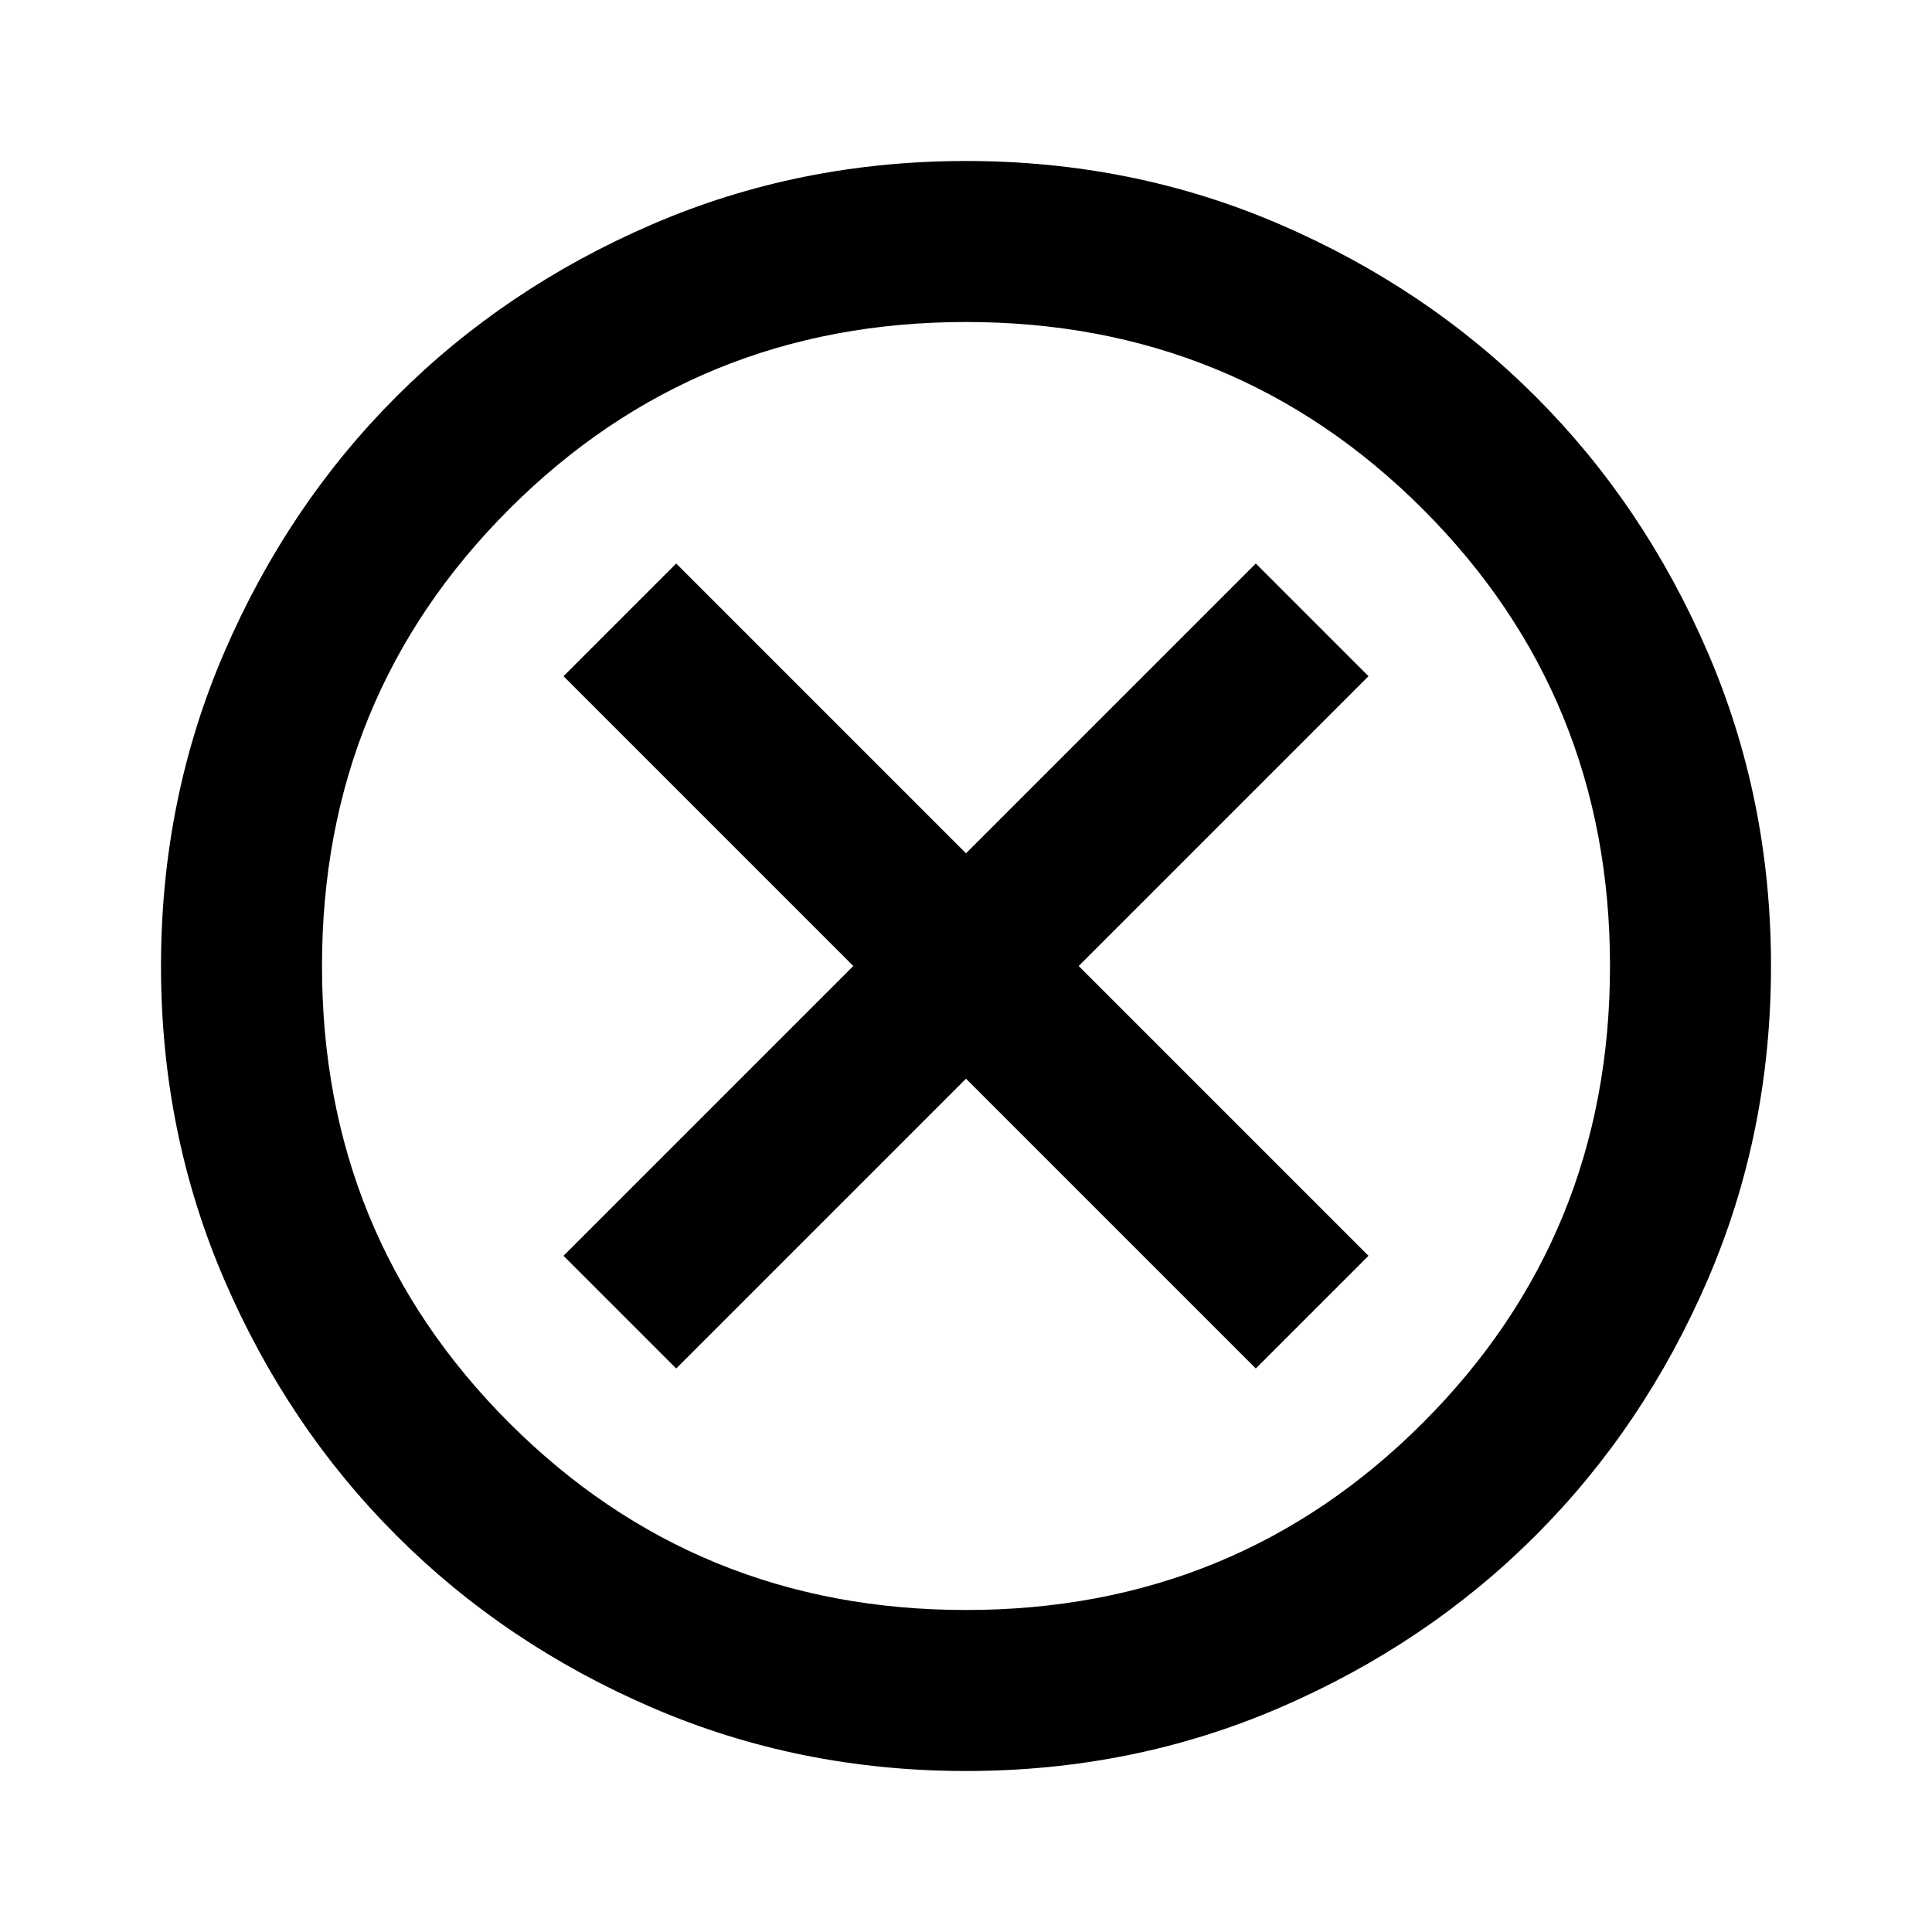
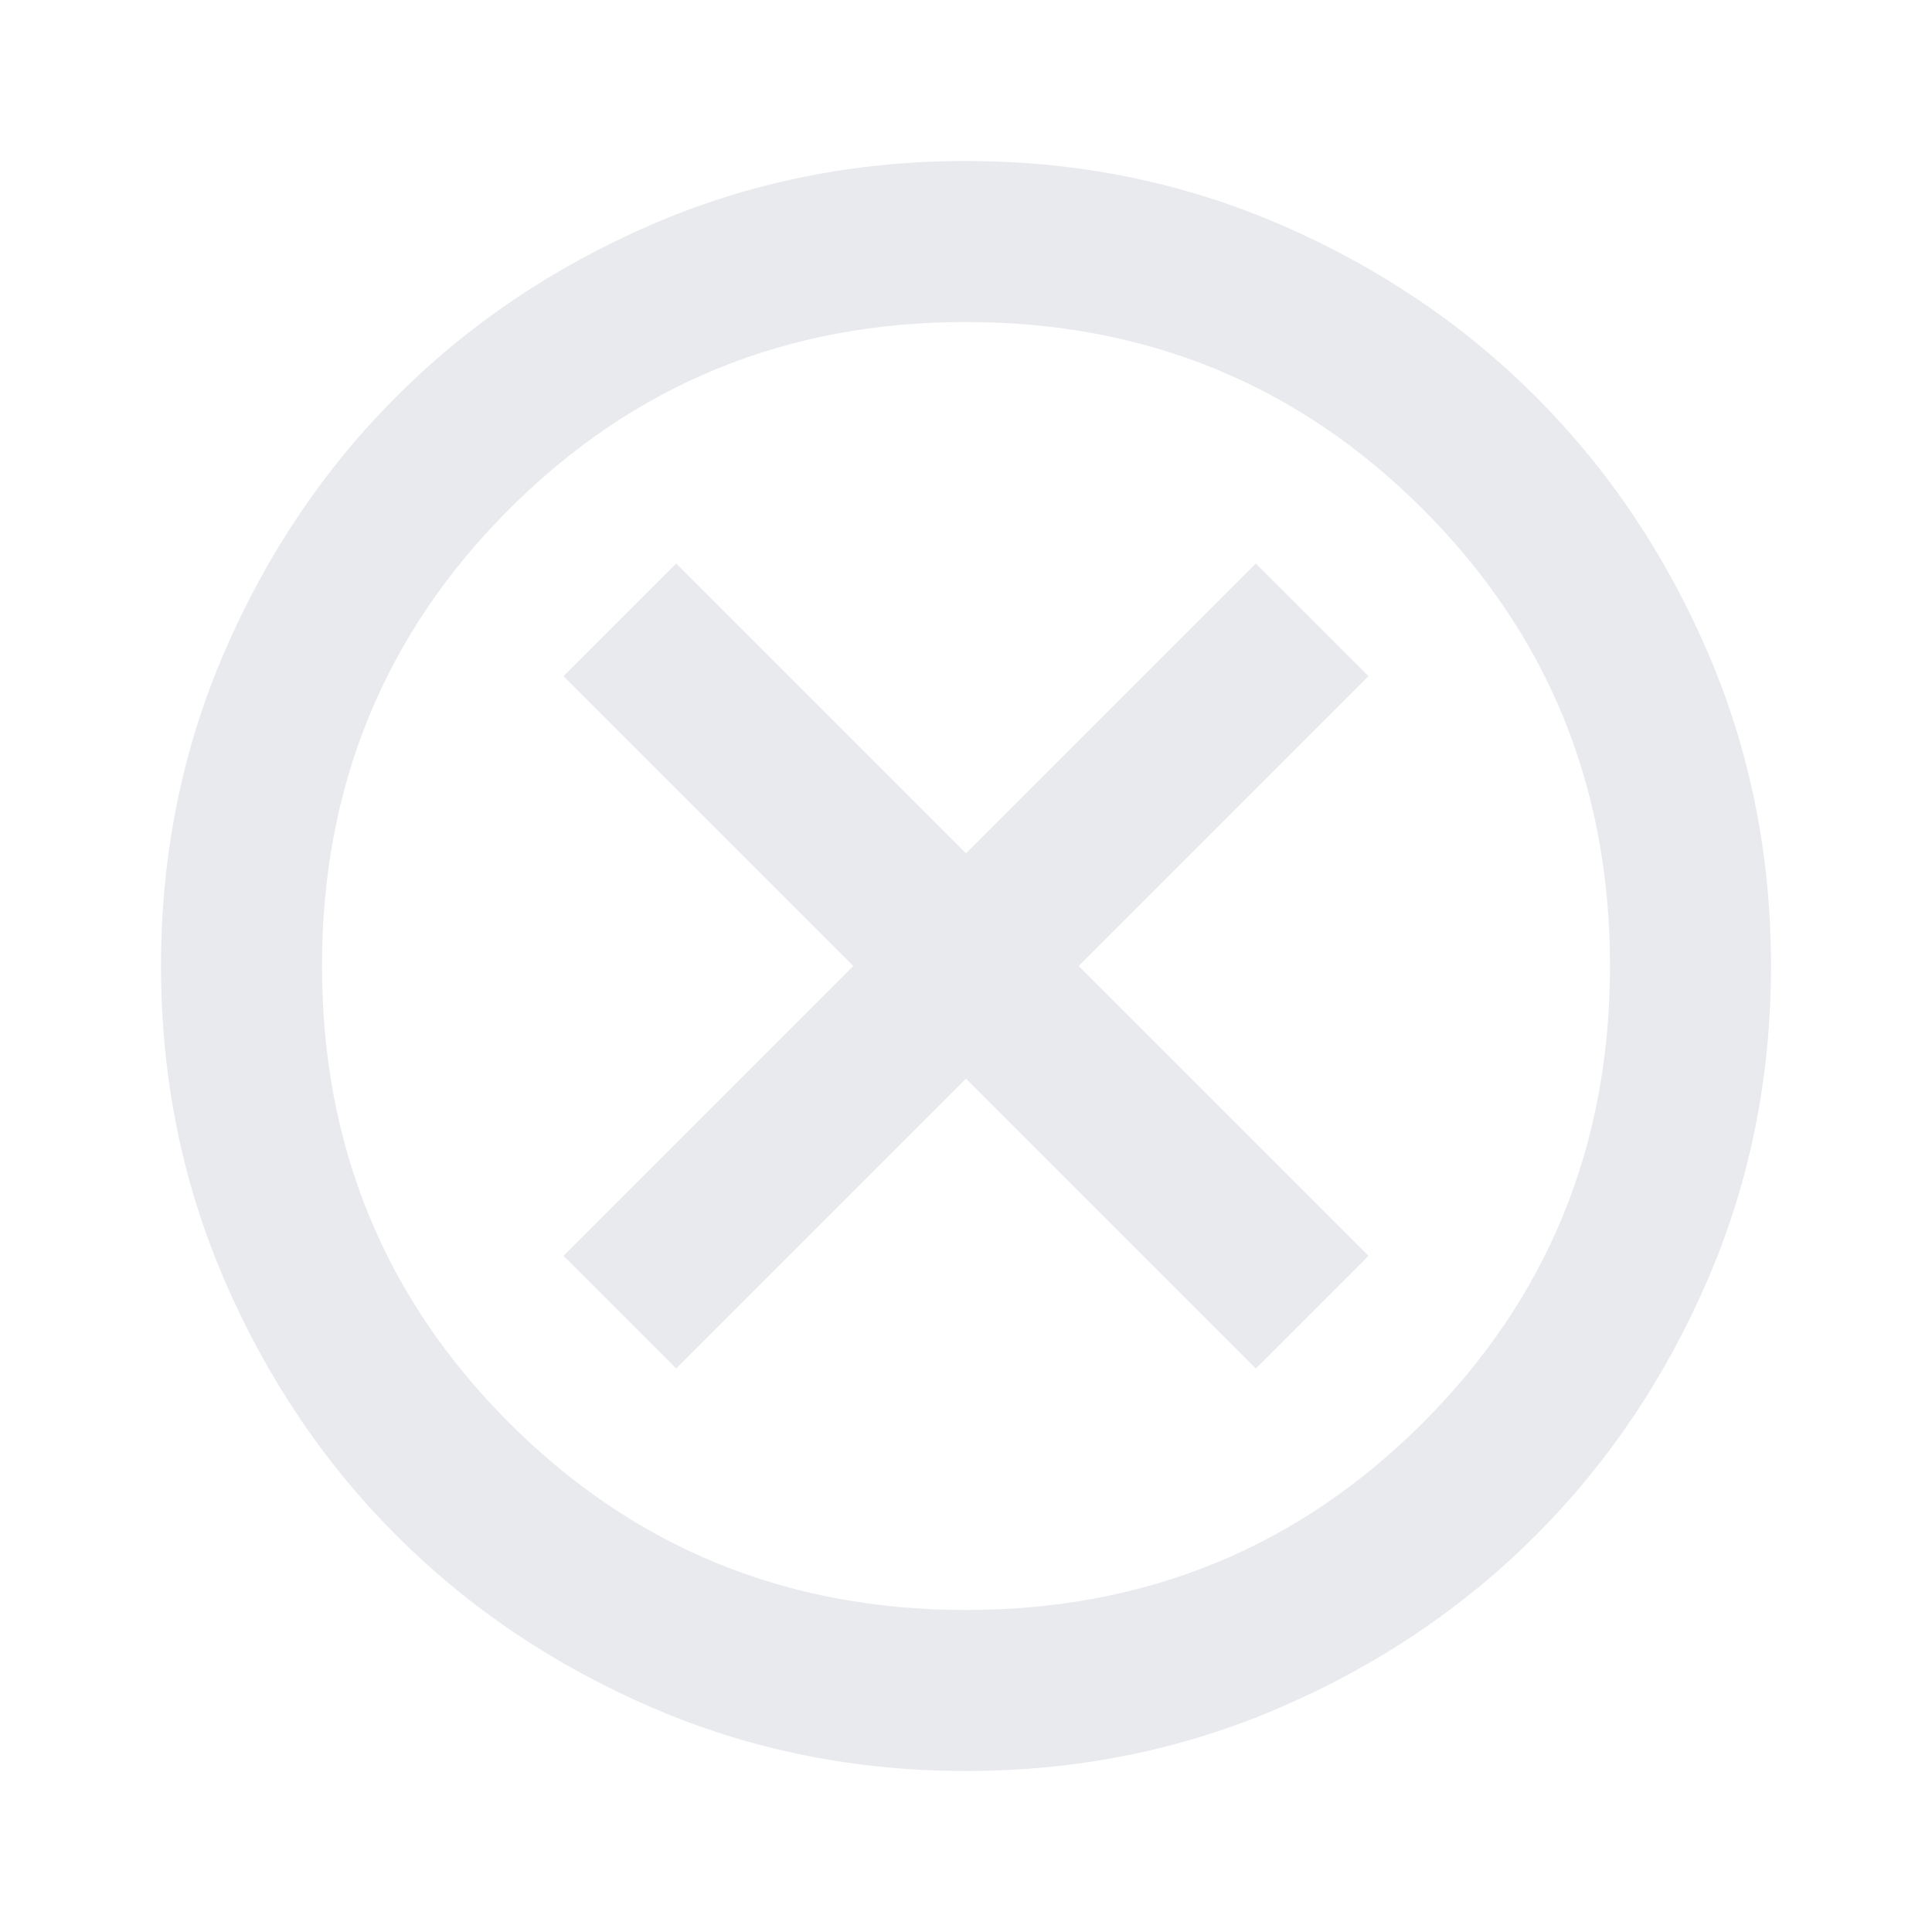
- <svg xmlns="http://www.w3.org/2000/svg" height="24px" viewBox="0 -960 960 960" width="24px" fill="currentColor">
+ <svg xmlns="http://www.w3.org/2000/svg" height="24px" viewBox="0 -960 960 960" width="24px" fill="#e8eaed">
  <path d="m336-280 144-144 144 144 56-56-144-144 144-144-56-56-144 144-144-144-56 56 144 144-144 144 56 56ZM480-80q-83 0-156-31.5T197-197q-54-54-85.5-127T80-480q0-83 31.5-156T197-763q54-54 127-85.5T480-880q83 0 156 31.5T763-763q54 54 85.5 127T880-480q0 83-31.5 156T763-197q-54 54-127 85.5T480-80Zm0-80q134 0 227-93t93-227q0-134-93-227t-227-93q-134 0-227 93t-93 227q0 134 93 227t227 93Zm0-320Z" />
</svg>
